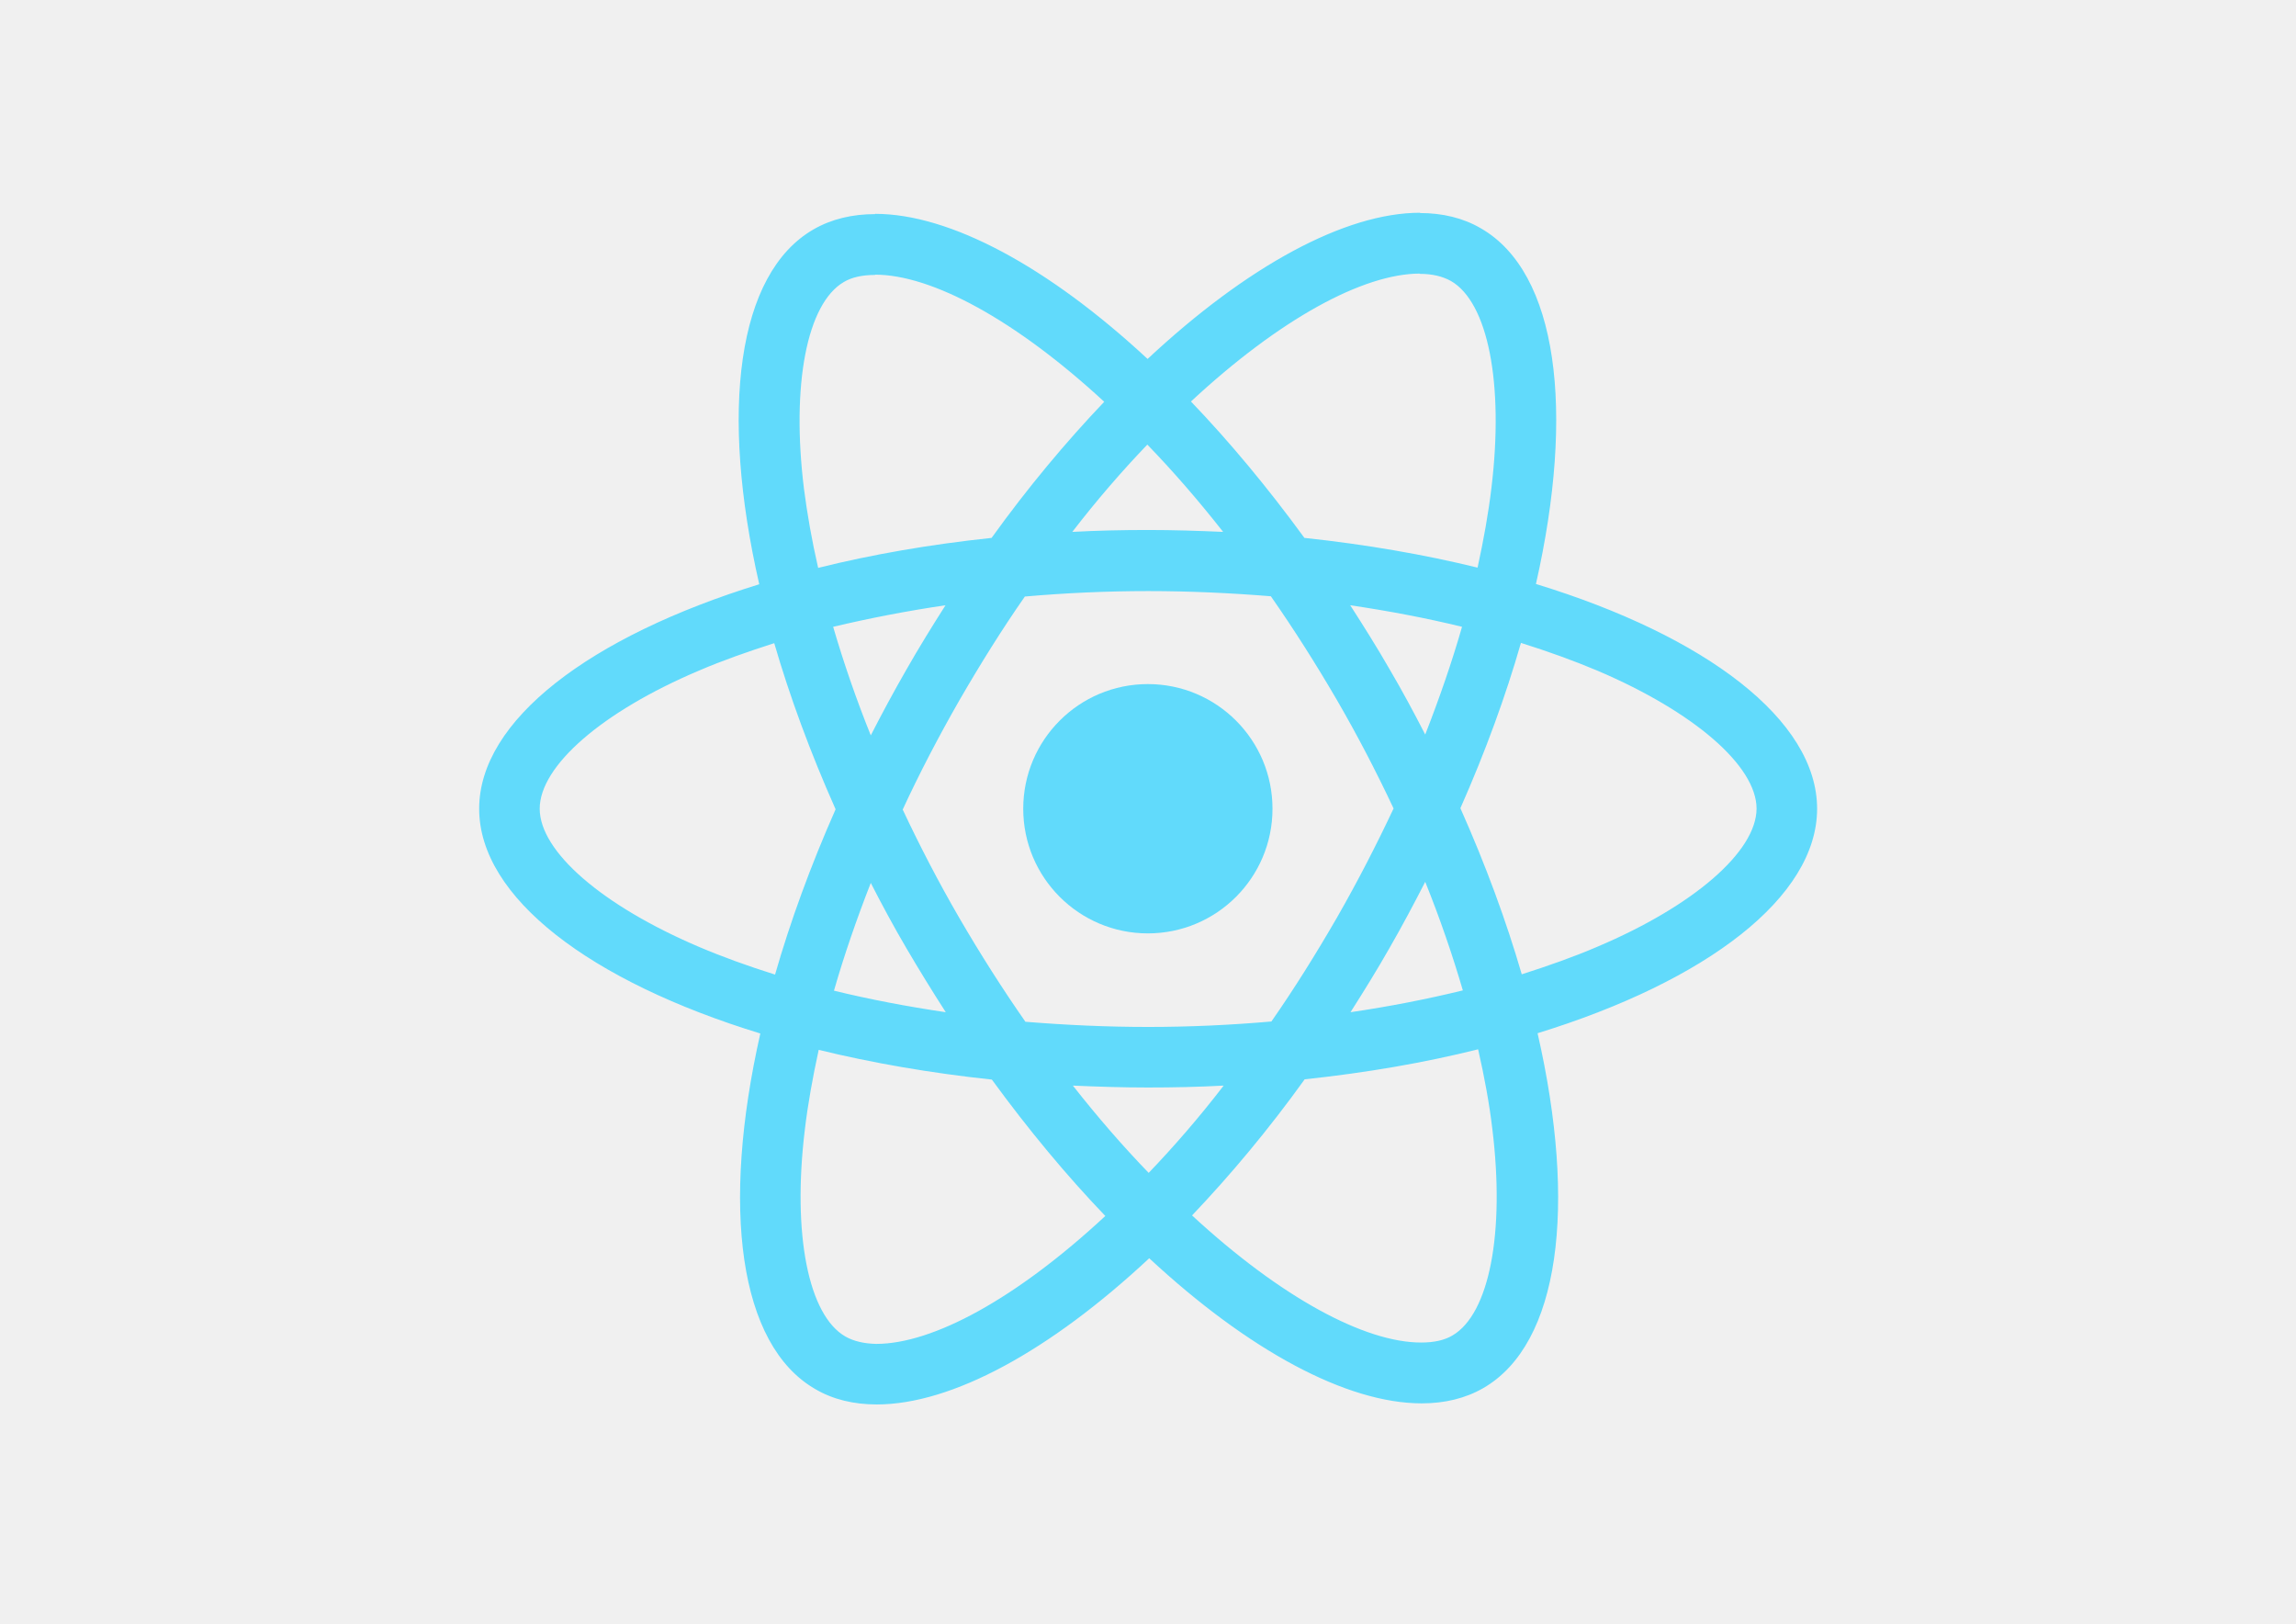
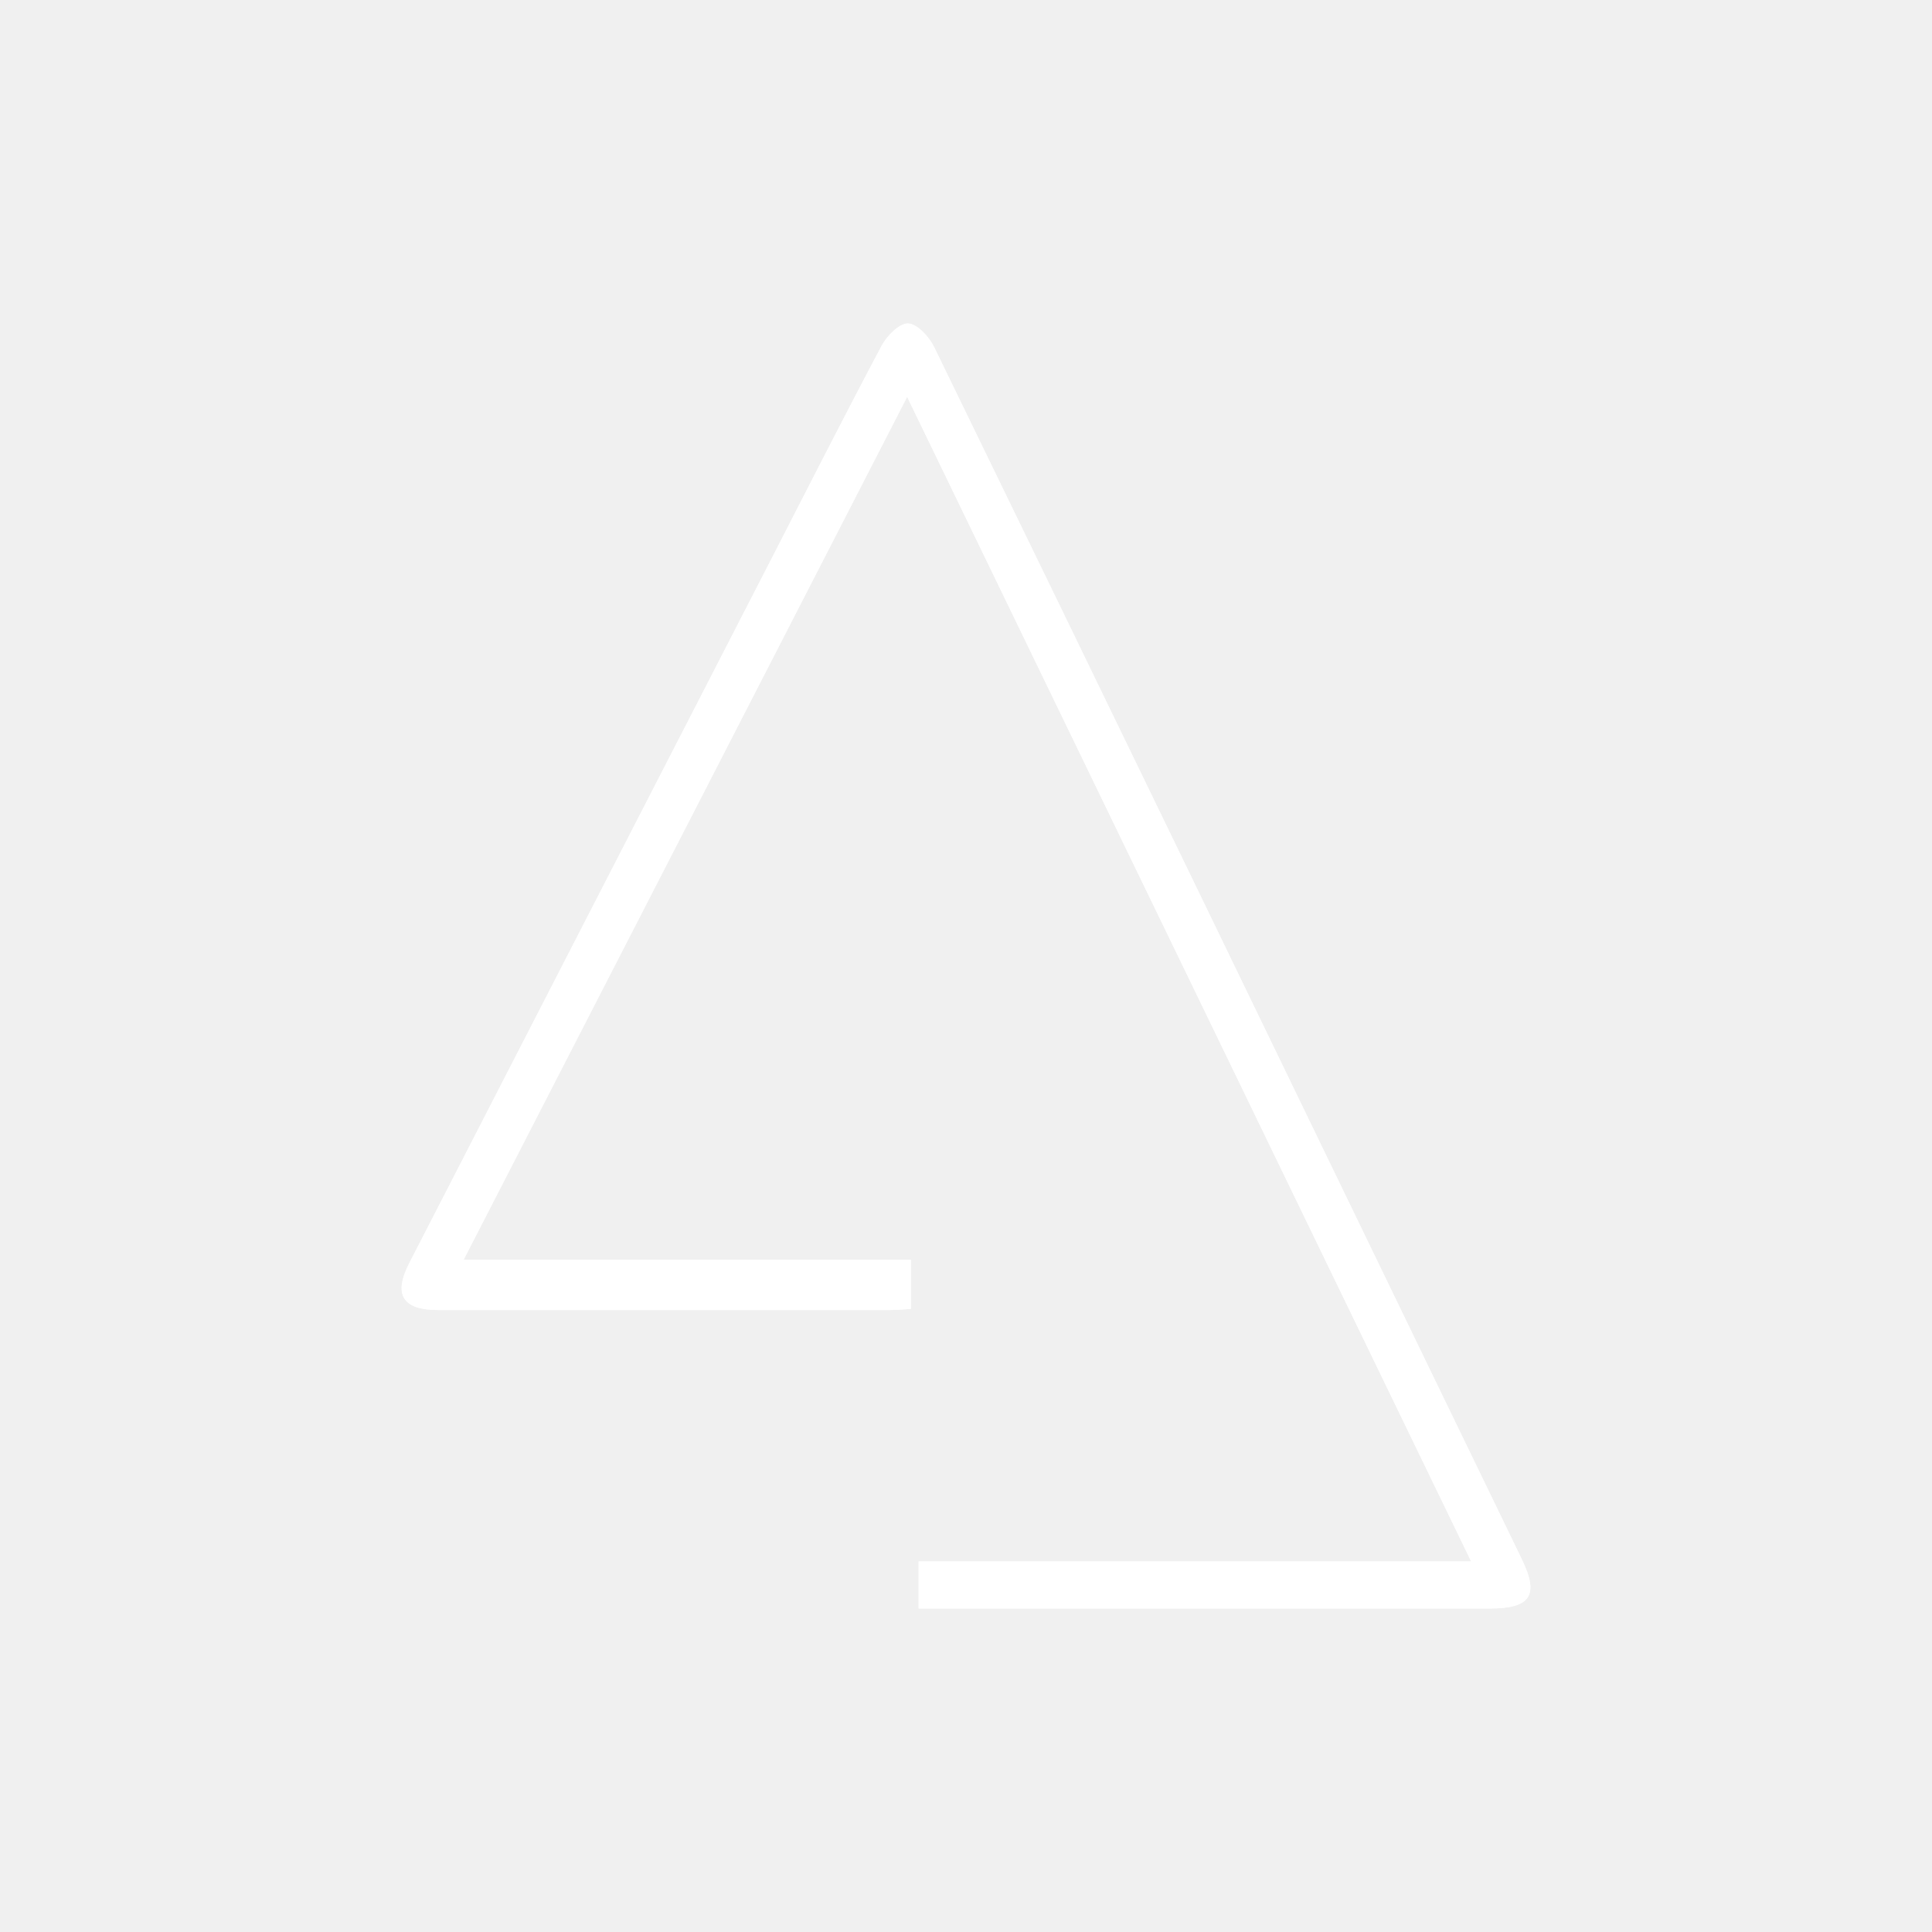
- <svg xmlns="http://www.w3.org/2000/svg" viewBox="0 0 841.9 595.3">
-   <g fill="#61DAFB">
-     <path d="M666.3 296.5c0-32.5-40.7-63.3-103.1-82.4 14.4-63.6 8-114.2-20.2-130.4-6.5-3.8-14.1-5.6-22.4-5.6v22.3c4.6 0 8.3.9 11.4 2.6 13.6 7.8 19.5 37.5 14.9 75.7-1.1 9.4-2.9 19.3-5.1 29.4-19.6-4.8-41-8.5-63.5-10.9-13.5-18.5-27.5-35.3-41.6-50 32.6-30.3 63.2-46.9 84-46.9V78c-27.5 0-63.5 19.6-99.9 53.6-36.4-33.8-72.4-53.2-99.9-53.2v22.3c20.7 0 51.4 16.5 84 46.6-14 14.7-28 31.4-41.3 49.9-22.6 2.4-44 6.1-63.6 11-2.3-10-4-19.7-5.2-29-4.7-38.2 1.1-67.9 14.6-75.8 3-1.8 6.9-2.6 11.5-2.6V78.5c-8.4 0-16 1.8-22.6 5.6-28.1 16.2-34.4 66.7-19.9 130.1-62.2 19.2-102.7 49.9-102.7 82.3 0 32.5 40.7 63.3 103.1 82.4-14.4 63.6-8 114.2 20.2 130.4 6.5 3.8 14.1 5.6 22.5 5.6 27.5 0 63.5-19.6 99.9-53.6 36.4 33.8 72.4 53.2 99.9 53.2 8.4 0 16-1.8 22.6-5.6 28.1-16.2 34.4-66.7 19.9-130.1 62-19.1 102.5-49.9 102.5-82.3zm-130.2-66.7c-3.7 12.9-8.3 26.2-13.5 39.5-4.1-8-8.4-16-13.1-24-4.6-8-9.5-15.8-14.4-23.4 14.2 2.1 27.9 4.7 41 7.9zm-45.8 106.5c-7.8 13.5-15.8 26.3-24.1 38.2-14.9 1.3-30 2-45.2 2-15.1 0-30.2-.7-45-1.9-8.3-11.9-16.4-24.6-24.2-38-7.6-13.1-14.5-26.4-20.8-39.8 6.2-13.4 13.2-26.8 20.7-39.9 7.8-13.5 15.8-26.3 24.1-38.2 14.9-1.3 30-2 45.2-2 15.1 0 30.2.7 45 1.9 8.3 11.9 16.4 24.6 24.2 38 7.6 13.1 14.5 26.4 20.8 39.8-6.3 13.4-13.2 26.8-20.7 39.9zm32.3-13c5.4 13.4 10 26.8 13.8 39.8-13.1 3.2-26.9 5.9-41.2 8 4.9-7.7 9.8-15.6 14.4-23.7 4.6-8 8.9-16.1 13-24.1zM421.2 430c-9.3-9.6-18.6-20.3-27.8-32 9 .4 18.2.7 27.5.7 9.4 0 18.7-.2 27.8-.7-9 11.7-18.3 22.4-27.5 32zm-74.4-58.9c-14.2-2.1-27.9-4.7-41-7.9 3.7-12.9 8.3-26.2 13.5-39.5 4.1 8 8.4 16 13.1 24 4.7 8 9.5 15.8 14.4 23.4zM420.7 163c9.3 9.6 18.6 20.3 27.8 32-9-.4-18.2-.7-27.5-.7-9.4 0-18.7.2-27.8.7 9-11.7 18.3-22.4 27.5-32zm-74 58.9c-4.9 7.7-9.8 15.6-14.4 23.7-4.6 8-8.9 16-13 24-5.4-13.4-10-26.8-13.8-39.8 13.1-3.1 26.9-5.8 41.2-7.9zm-90.5 125.2c-35.4-15.1-58.3-34.9-58.3-50.6 0-15.7 22.9-35.6 58.3-50.6 8.6-3.7 18-7 27.7-10.1 5.7 19.6 13.2 40 22.5 60.9-9.2 20.8-16.6 41.1-22.2 60.6-9.9-3.1-19.3-6.5-28-10.2zM310 490c-13.6-7.8-19.5-37.5-14.9-75.7 1.1-9.4 2.9-19.3 5.1-29.4 19.6 4.8 41 8.5 63.5 10.9 13.5 18.5 27.5 35.3 41.6 50-32.6 30.3-63.2 46.9-84 46.9-4.5-.1-8.3-1-11.3-2.7zm237.2-76.2c4.7 38.2-1.1 67.9-14.6 75.8-3 1.8-6.9 2.6-11.5 2.6-20.7 0-51.4-16.5-84-46.6 14-14.7 28-31.4 41.3-49.9 22.6-2.4 44-6.1 63.6-11 2.3 10.1 4.1 19.8 5.2 29.1zm38.5-66.7c-8.6 3.7-18 7-27.7 10.1-5.7-19.6-13.2-40-22.5-60.9 9.2-20.8 16.6-41.1 22.2-60.6 9.9 3.1 19.3 6.5 28.1 10.2 35.4 15.1 58.3 34.9 58.3 50.6-.1 15.7-23 35.6-58.4 50.6zM320.8 78.4z" />
-     <circle cx="420.9" cy="296.5" r="45.7" />
-     <path d="M520.5 78.1z" />
+ <svg xmlns="http://www.w3.org/2000/svg" version="1.1" id="Layer_1" x="0px" y="0px" viewBox="0 0 1080 1080" style="enable-background:new 0 0 1080 1080;" xml:space="preserve">
+   <style type="text/css">
+ 	.st0{fill:#FFFFFF;}
+ </style>
+   <g>
+     <path class="st0" d="M507.1,221.8c105.7,218.3,210,433.7,315.3,651.1c-104.6,0-206.7,0-308.9,0c0,9.4,0,17.5,0,26.3   c5.3,0,9.5,0,13.7,0c53.9,0,107.8,0,161.6,0c47.9,0,95.9,0,143.8,0c23.1,0,27.9-7.3,18.1-27.5c-15.1-31.3-30.3-62.5-45.4-93.7   C711,583.1,616.8,388.4,522.1,193.8c-2.8-5.7-9.5-12.9-14.5-13c-5-0.1-11.9,7-14.8,12.5c-21.2,40-41.7,80.4-62.4,120.7   C363.2,444.7,296,575.4,228.8,706c-9.1,17.6-3.9,26.3,16.2,26.3c84,0,168,0,252,0c4.1,0,8.2-0.4,12.1-0.6c0-9.6,0-17.8,0-27.5   c-83.4,0-165.7,0-250,0C342.1,542.9,423.9,383.7,507.1,221.8z" />
+     <path class="st0" d="M507.1,221.8c-83.2,161.9-165,321.2-247.9,482.4c84.3,0,166.6,0,250,0c0,9.7,0,17.9,0,27.5   c-4,0.2-8.1,0.6-12.1,0.6c-84,0-168,0.1-252,0c-20.2,0-25.3-8.6-16.2-26.3C296,575.4,363.2,444.7,430.4,314.1   c20.7-40.3,41.2-80.7,62.4-120.7c3-5.6,9.9-12.6,14.8-12.5c5,0.1,11.7,7.3,14.5,13C616.8,388.4,711,583.1,805.3,777.9   c15.1,31.2,30.3,62.5,45.4,93.7c9.8,20.2,5,27.5-18.1,27.5c-47.9,0-95.9,0-143.8,0c-53.9,0-107.8,0-161.6,0c-4.2,0-8.4,0-13.7,0   c0-8.8,0-17,0-26.3c102.2,0,204.3,0,308.9,0C717.1,655.4,612.8,440,507.1,221.8z" />
  </g>
</svg>
